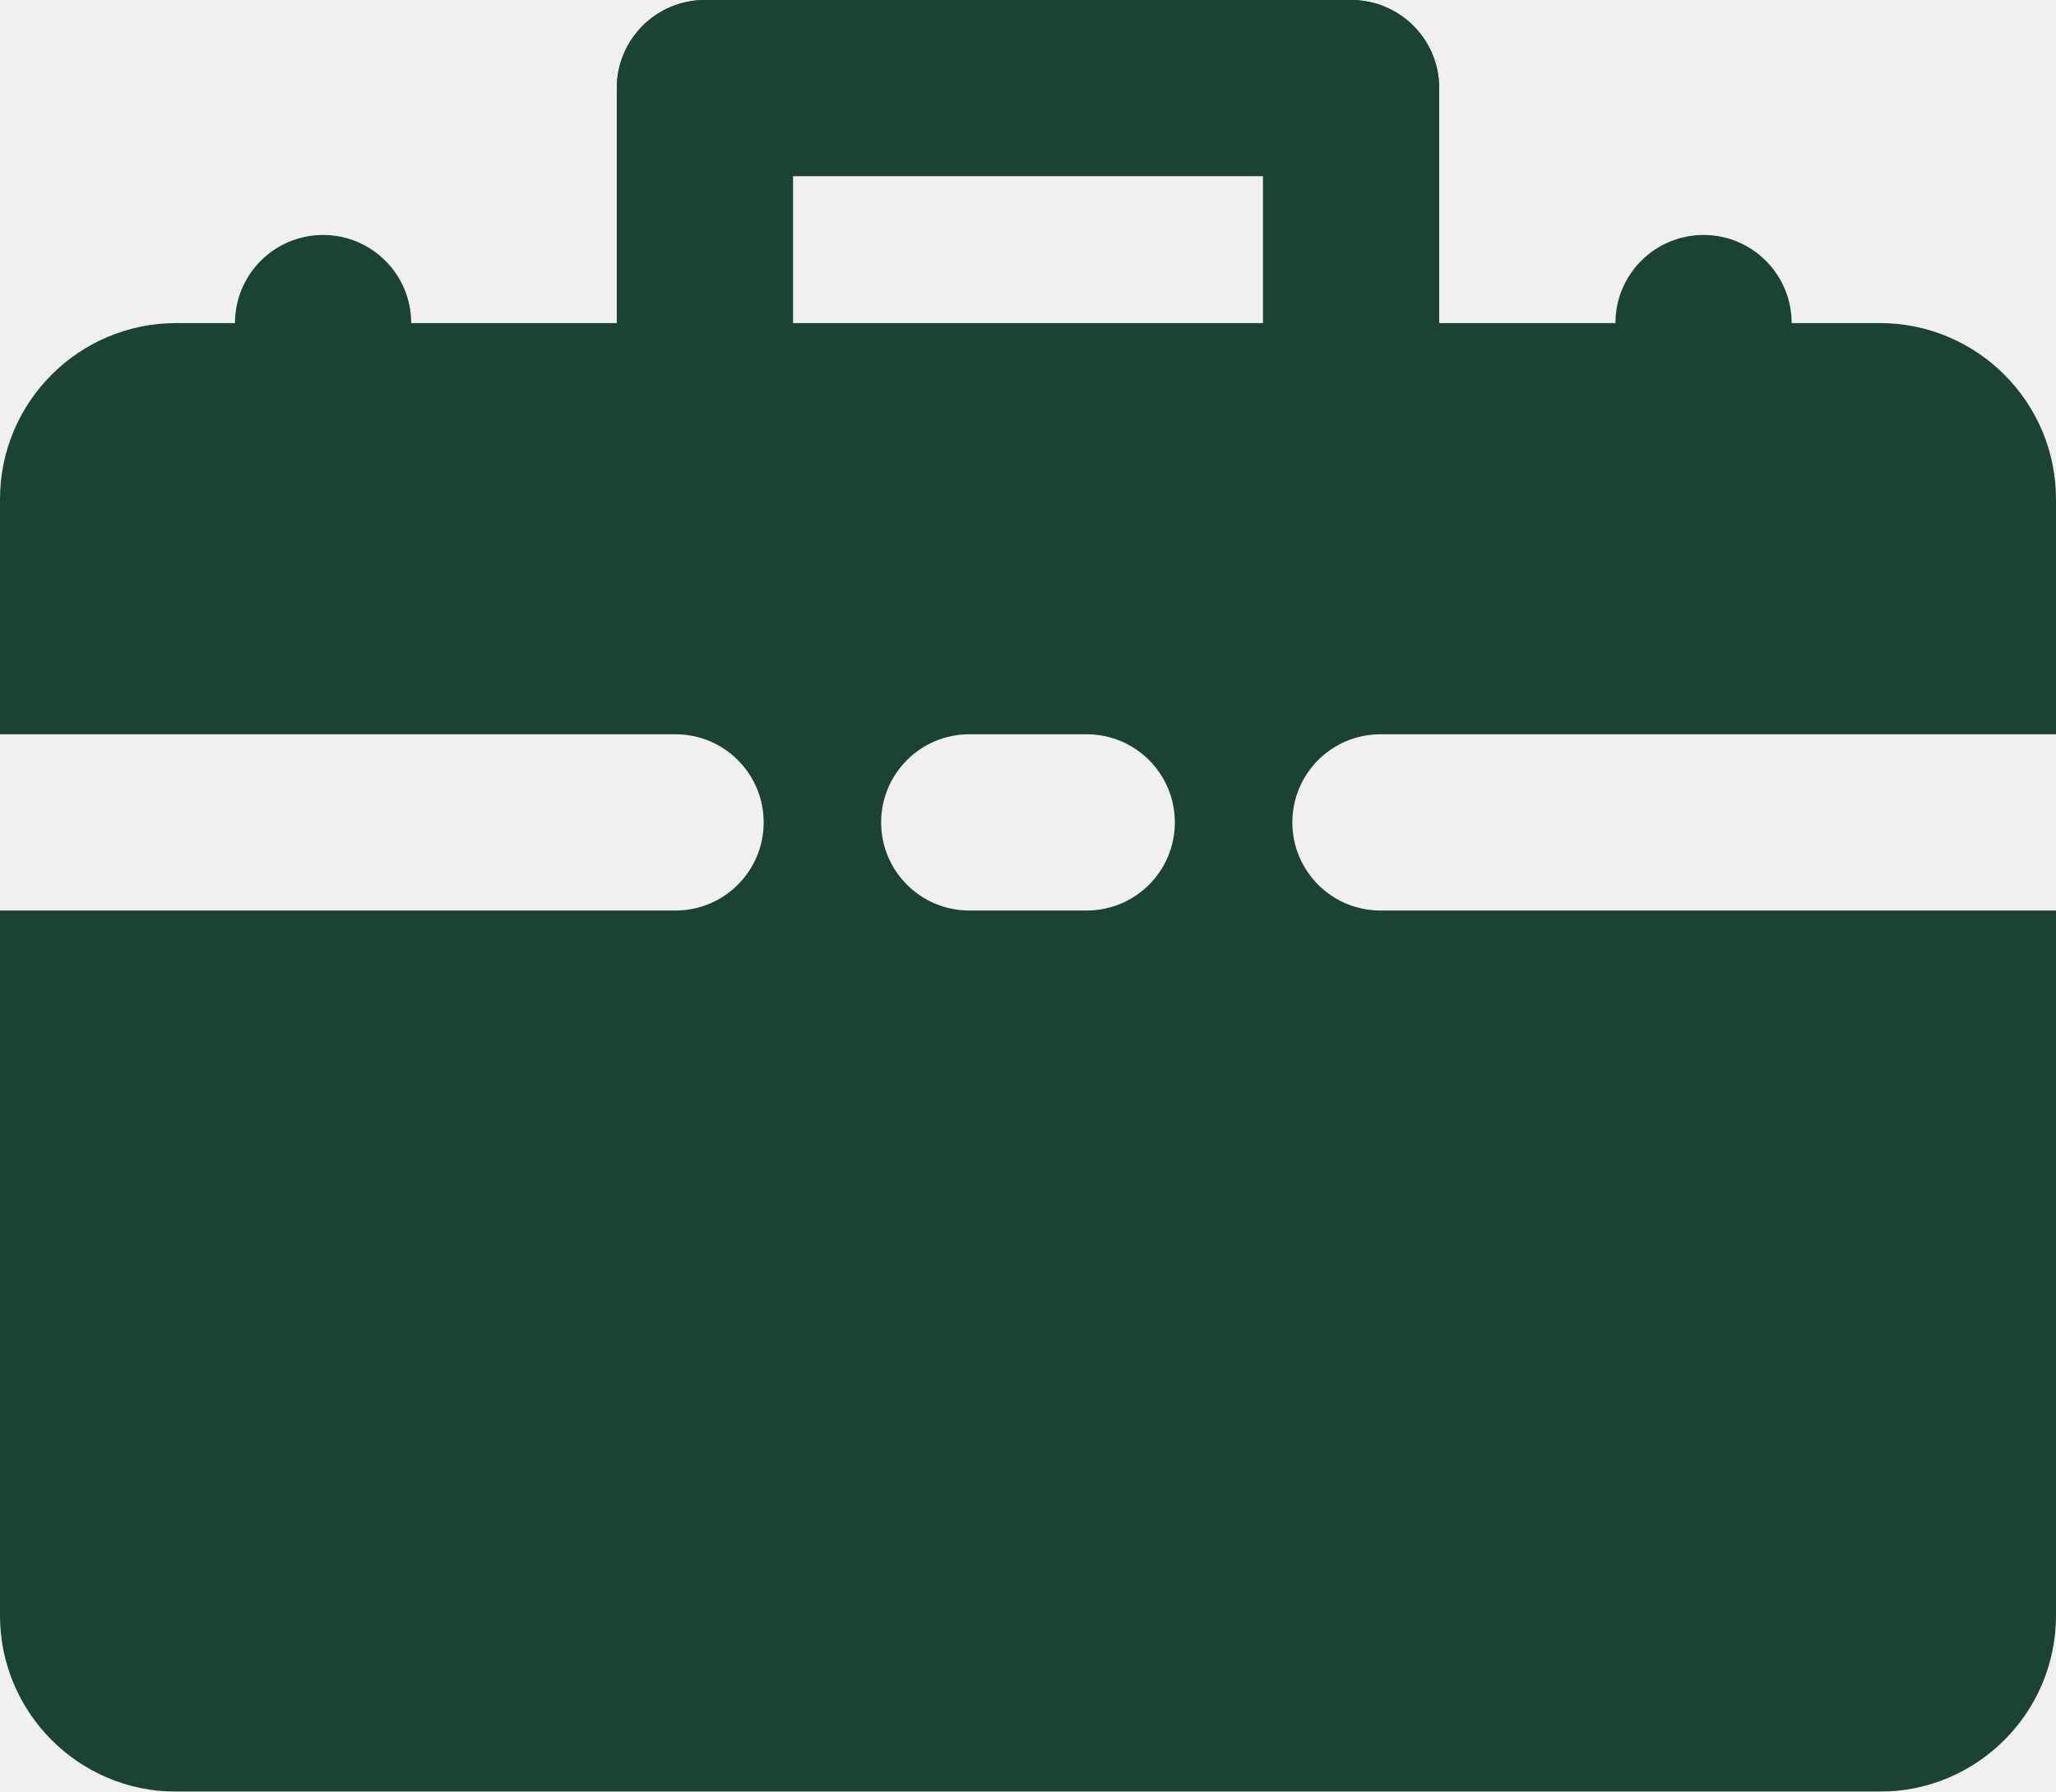
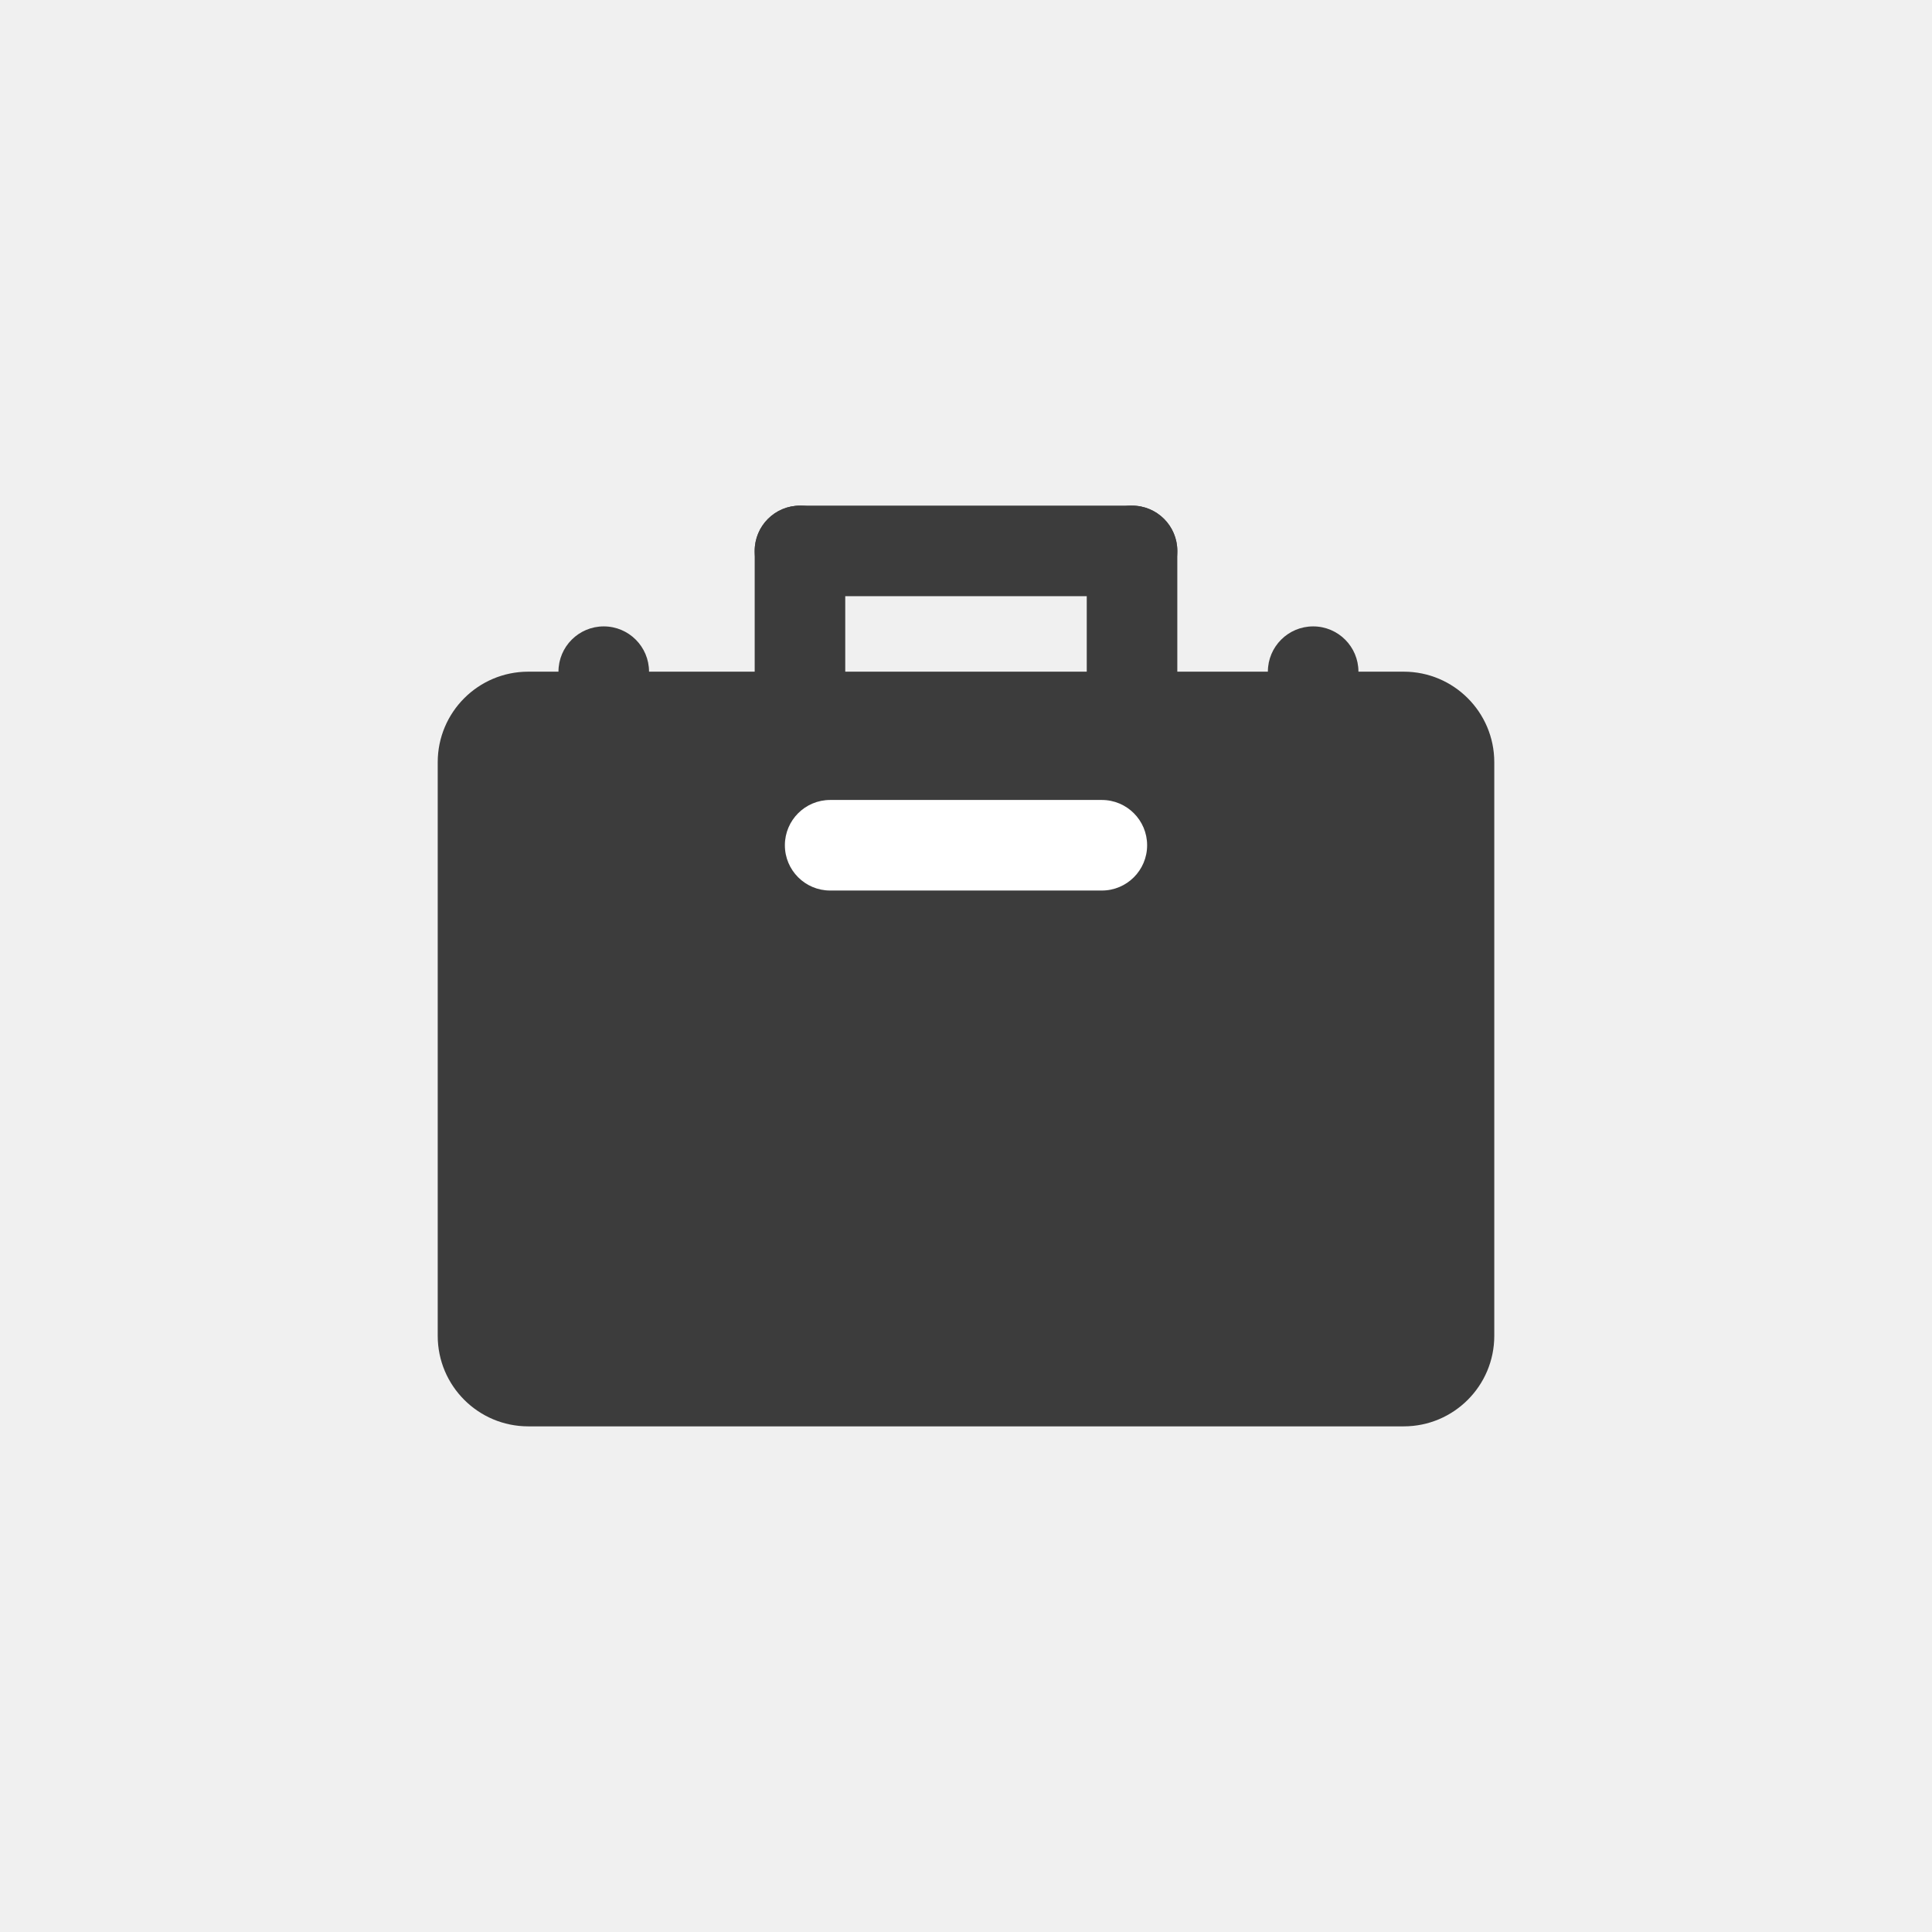
- <svg xmlns="http://www.w3.org/2000/svg" width="70" height="61" viewBox="29 33.5 70 61" fill="none">
-   <mask id="case-knockout" maskUnits="userSpaceOnUse" x="29" y="33.5" width="70" height="61">
-     <rect x="29" y="33.5" width="70" height="61" fill="white" />
-     <rect x="59" y="58.5" width="10" height="6" rx="3" fill="black" />
-     <path d="M29 58.5H52C53.657 58.5 55 59.843 55 61.5C55 63.157 53.657 64.5 52 64.5H29V58.5Z" fill="black" />
-     <path d="M73 61.5C73 59.843 74.343 58.5 76 58.5H99V64.5H76C74.343 64.5 73 63.157 73 61.5Z" fill="black" />
-   </mask>
-   <g mask="url(#case-knockout)">
-     <rect x="29" y="44.5" width="70" height="50" rx="6" fill="#1B4332" />
-     <rect x="37" y="41.5" width="6" height="9" rx="3" fill="#1B4332" />
-     <rect x="84" y="41.5" width="6" height="9" rx="3" fill="#1B4332" />
-     <rect x="50" y="33.5" width="28" height="6" rx="3" fill="#1B4332" />
-     <rect x="56" y="33.5" width="15" height="6" rx="3" transform="rotate(90 56 33.5)" fill="#1B4332" />
-     <rect x="78" y="33.5" width="15" height="6" rx="3" transform="rotate(90 78 33.5)" fill="#1B4332" />
-   </g>
+ <svg xmlns="http://www.w3.org/2000/svg" width="128" height="128" viewBox="0 0 128 128" fill="none">
+   <rect x="29" y="44.5" width="70" height="50" rx="6" fill="#3C3C3C" />
+   <rect x="37" y="41.5" width="6" height="9" rx="3" fill="#3C3C3C" />
+   <rect x="84" y="41.5" width="6" height="9" rx="3" fill="#3C3C3C" />
+   <rect x="50" y="33.5" width="28" height="6" rx="3" fill="#3C3C3C" />
+   <rect x="52" y="53" width="24" height="6" rx="3" fill="white" />
+   <rect x="56" y="33.5" width="15" height="6" rx="3" transform="rotate(90 56 33.5)" fill="#3C3C3C" />
+   <rect x="78" y="33.5" width="15" height="6" rx="3" transform="rotate(90 78 33.5)" fill="#3C3C3C" />
</svg>
